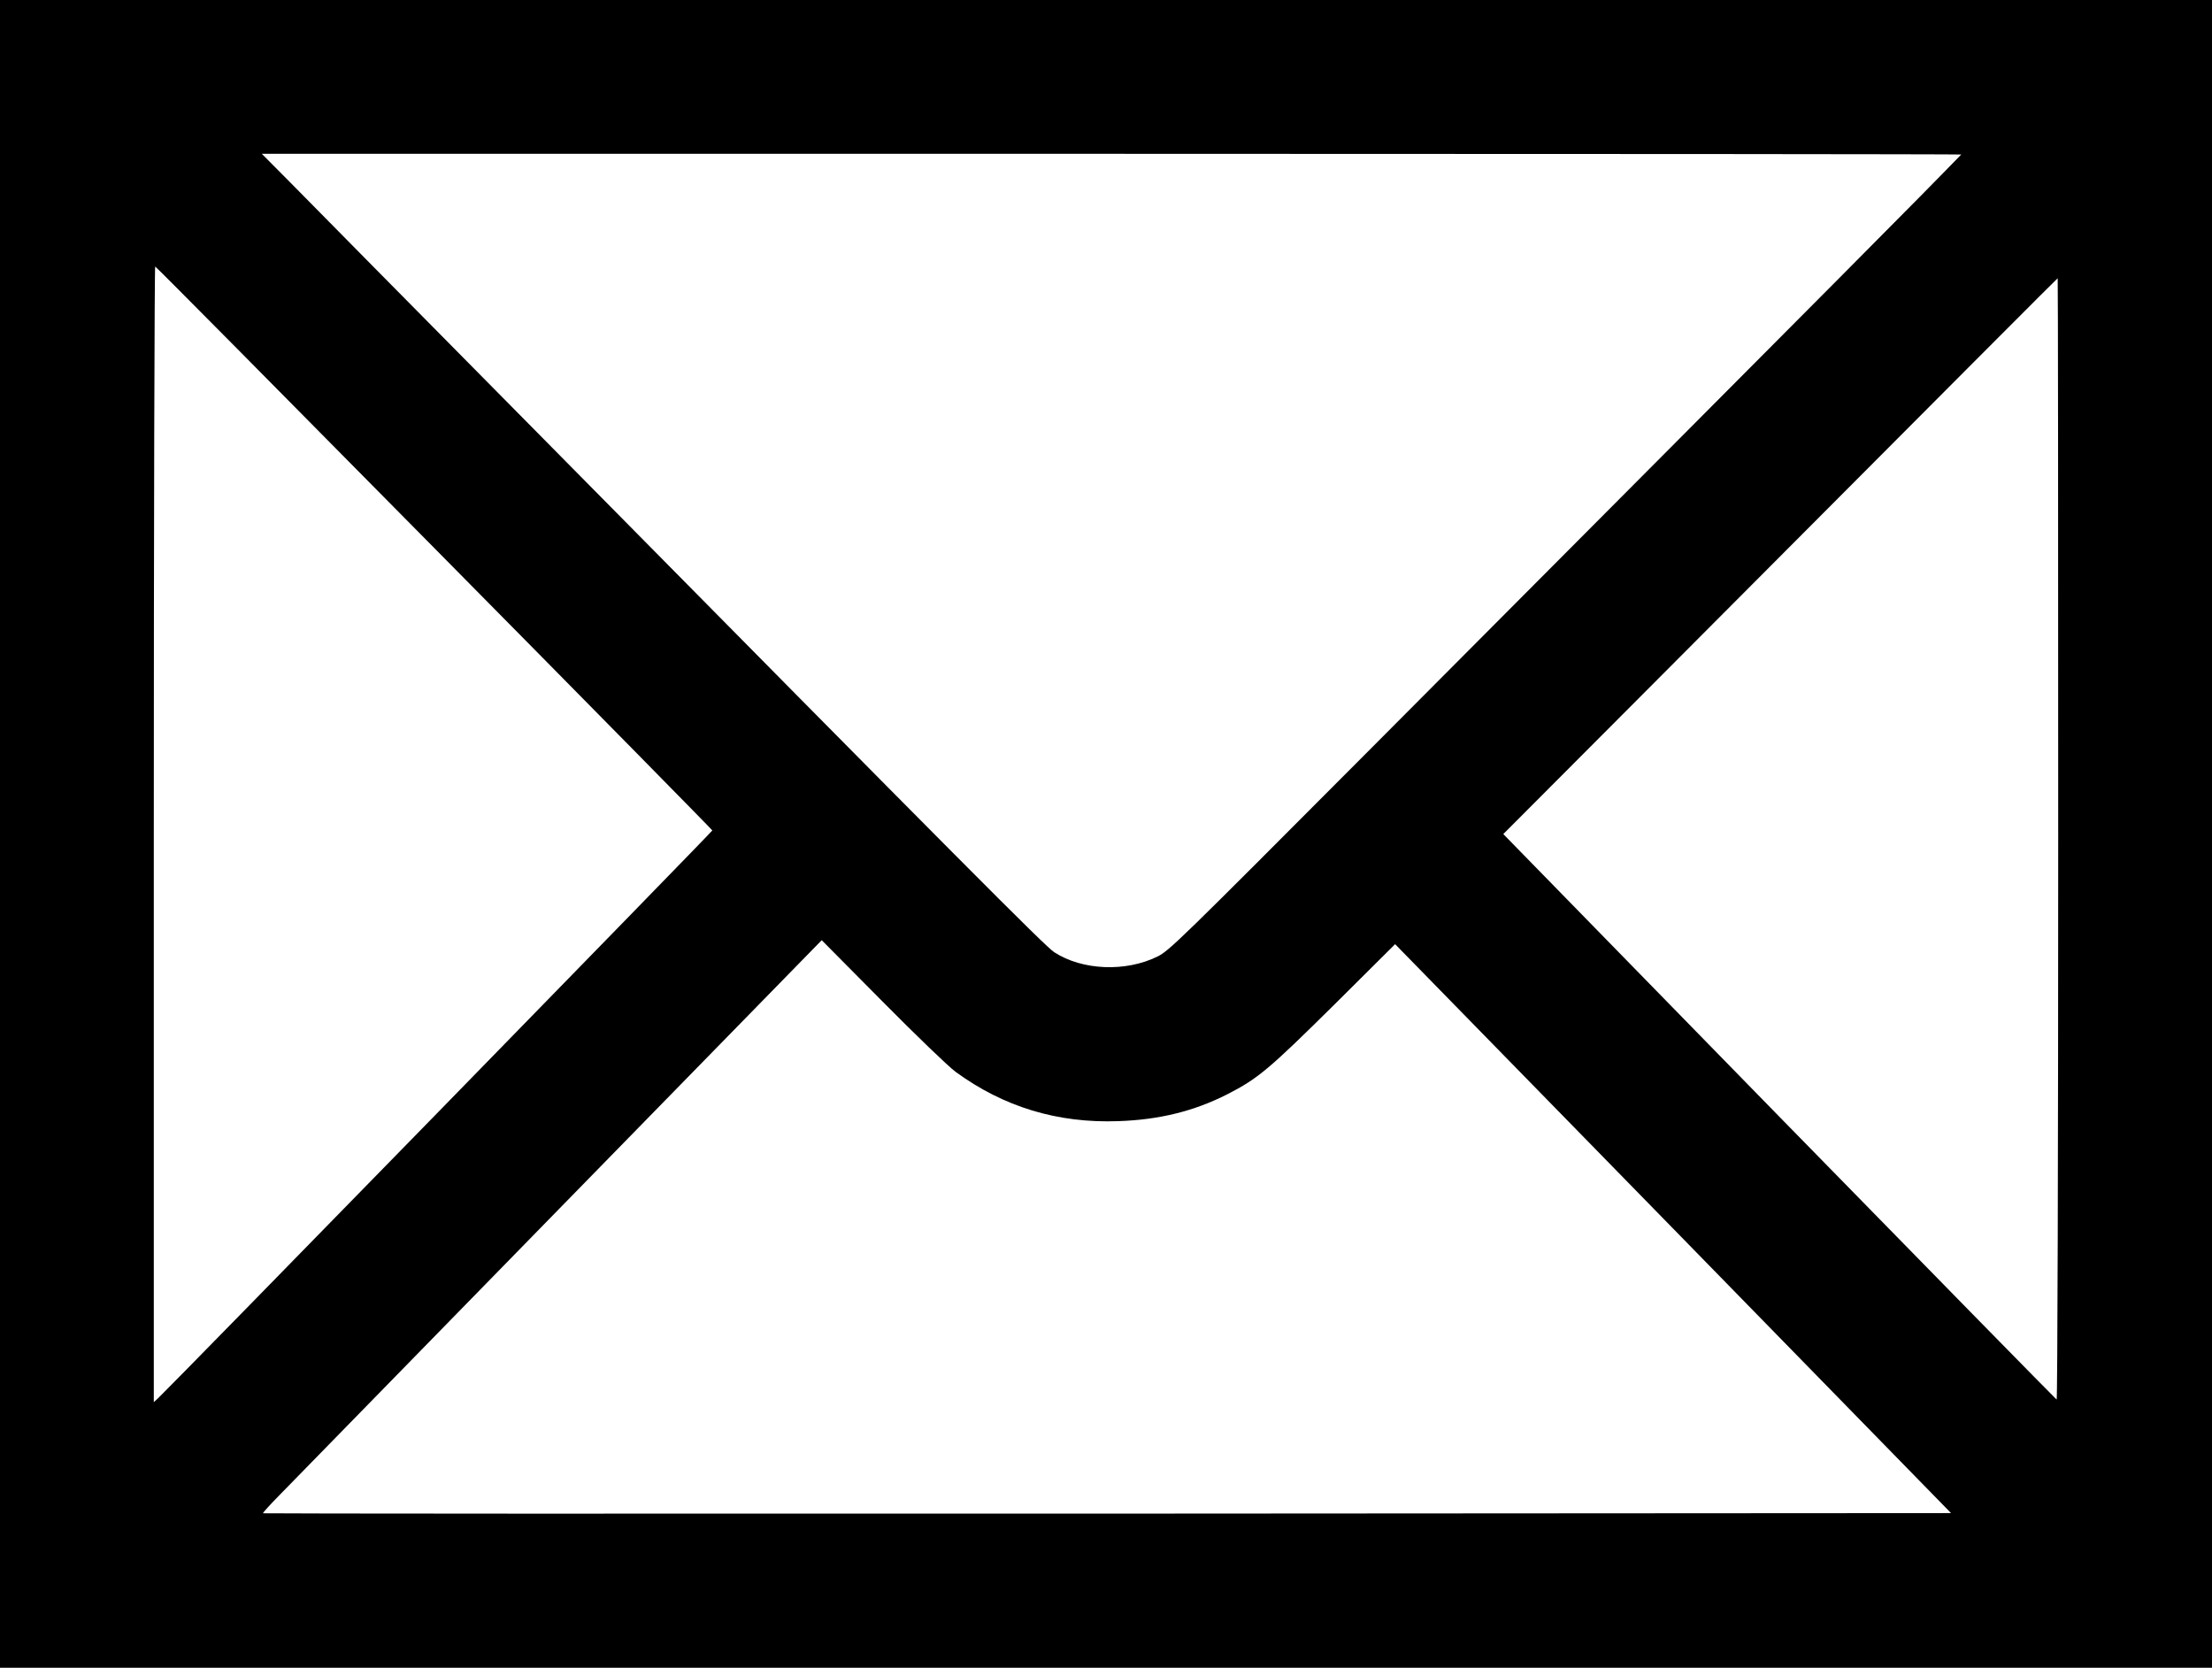
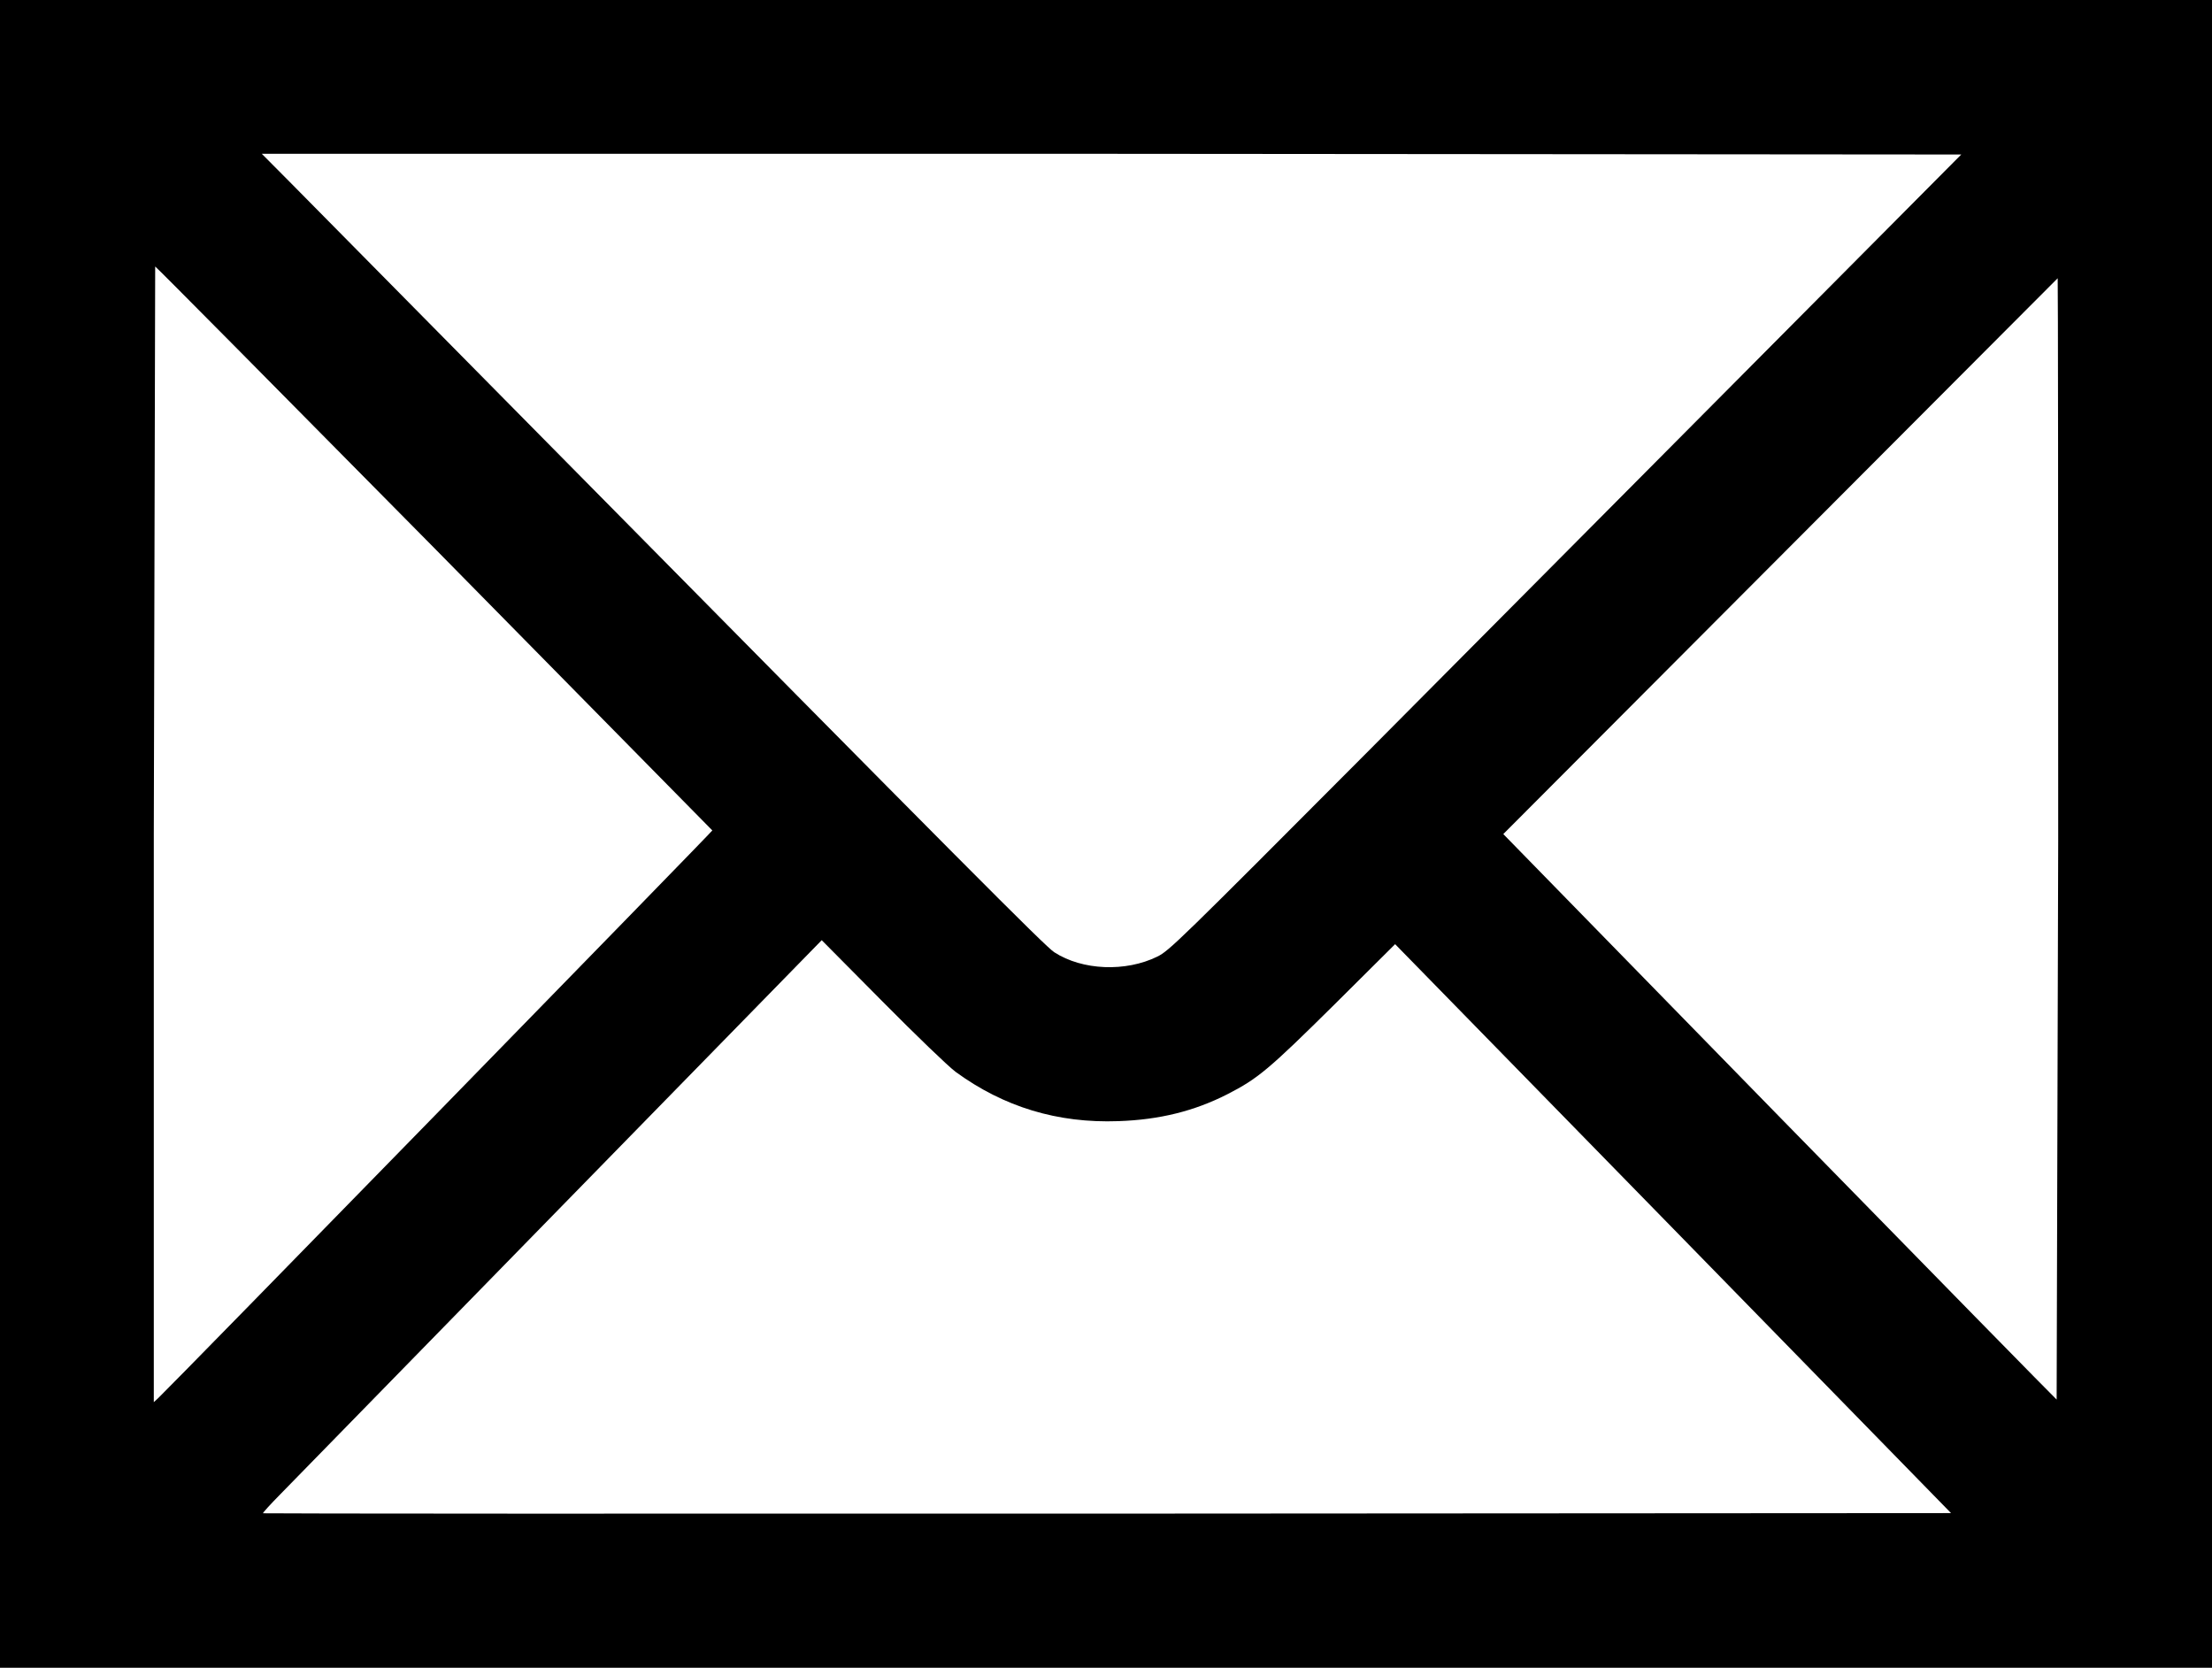
- <svg xmlns="http://www.w3.org/2000/svg" version="1.0" width="1280pt" height="965pt" viewBox="0 0 1280 965" preserveAspectRatio="xMidYMid meet">
-   <g transform="translate(0,965) scale(0.1,-0.1)" fill="#000000" stroke="none">
-     <path d="M0 4825 l0 -4825 6400 0 6400 0 0 4825 0 4825 -6400 0 -6400 0 0 -4825z m11349 3931 c-285 -293 -467 -476 -3437 -3458 -1091 -1095 -1146 -1149 -1215 -1183 -183 -90 -434 -80 -596 25 -50 31 -528 512 -2980 2995 -707 715 -1357 1373 -1445 1463 l-161 162 4919 0 c2706 0 4917 -2 4915 -4z m-8835 -2278 c884 -894 1608 -1630 1608 -1633 0 -6 -3137 -3220 -3206 -3284 l-26 -24 0 3287 c0 1808 4 3286 8 3284 5 -1 732 -735 1616 -1630z m9396 -1684 c0 -1802 -4 -3244 -9 -3242 -4 2 -727 739 -1605 1637 l-1597 1635 773 775 c1968 1975 2433 2441 2435 2441 2 0 3 -1461 3 -3246z m-6380 -1346 c278 -203 590 -298 942 -285 237 8 439 58 631 156 176 90 240 144 616 516 l354 352 1609 -1646 1608 -1646 -4882 -3 c-2685 -1 -4883 0 -4886 2 -2 3 43 52 100 110 56 58 785 803 1618 1656 l1515 1550 350 -353 c199 -201 382 -377 425 -409z" />
-   </g>
+ <svg xmlns="http://www.w3.org/2000/svg" width="1706.667" height="1286.667" viewBox="0 0 1280 965" preserveAspectRatio="xMidYMid meet">
+   <path d="M0 482.5V965h640 640V482.5 0H640 0v482.5zM1134.9 89.4L791.2 435.2C682.1 544.7 676.6 550.1 669.7 553.5c-18.3 9-43.4 8-59.6-2.5-5-3.1-52.8-51.2-298-299.5L167.6 105.2 151.5 89h491.9l491.5.4zM251.4 317.2l160.8 163.3c0 .6-313.7 322-320.6 328.4l-2.6 2.4V482.6l.8-328.4c.5.1 73.2 73.5 161.6 163zM1191 485.6l-.9 324.2c-.4-.2-72.7-73.9-160.5-163.7L869.9 482.6l77.3-77.5L1190.7 161c.2 0 .3 146.1.3 324.6zM553 620.2c27.8 20.3 59 29.8 94.2 28.5 23.7-.8 43.9-5.8 63.1-15.6 17.6-9 24-14.4 61.6-51.6l35.4-35.2 160.9 164.6L1129 875.5l-488.2.3c-268.5.1-488.3 0-488.6-.2-.2-.3 4.3-5.2 10-11L324 699l151.5-155 35 35.3c19.9 20.1 38.2 37.7 42.5 40.9z" />
</svg>
